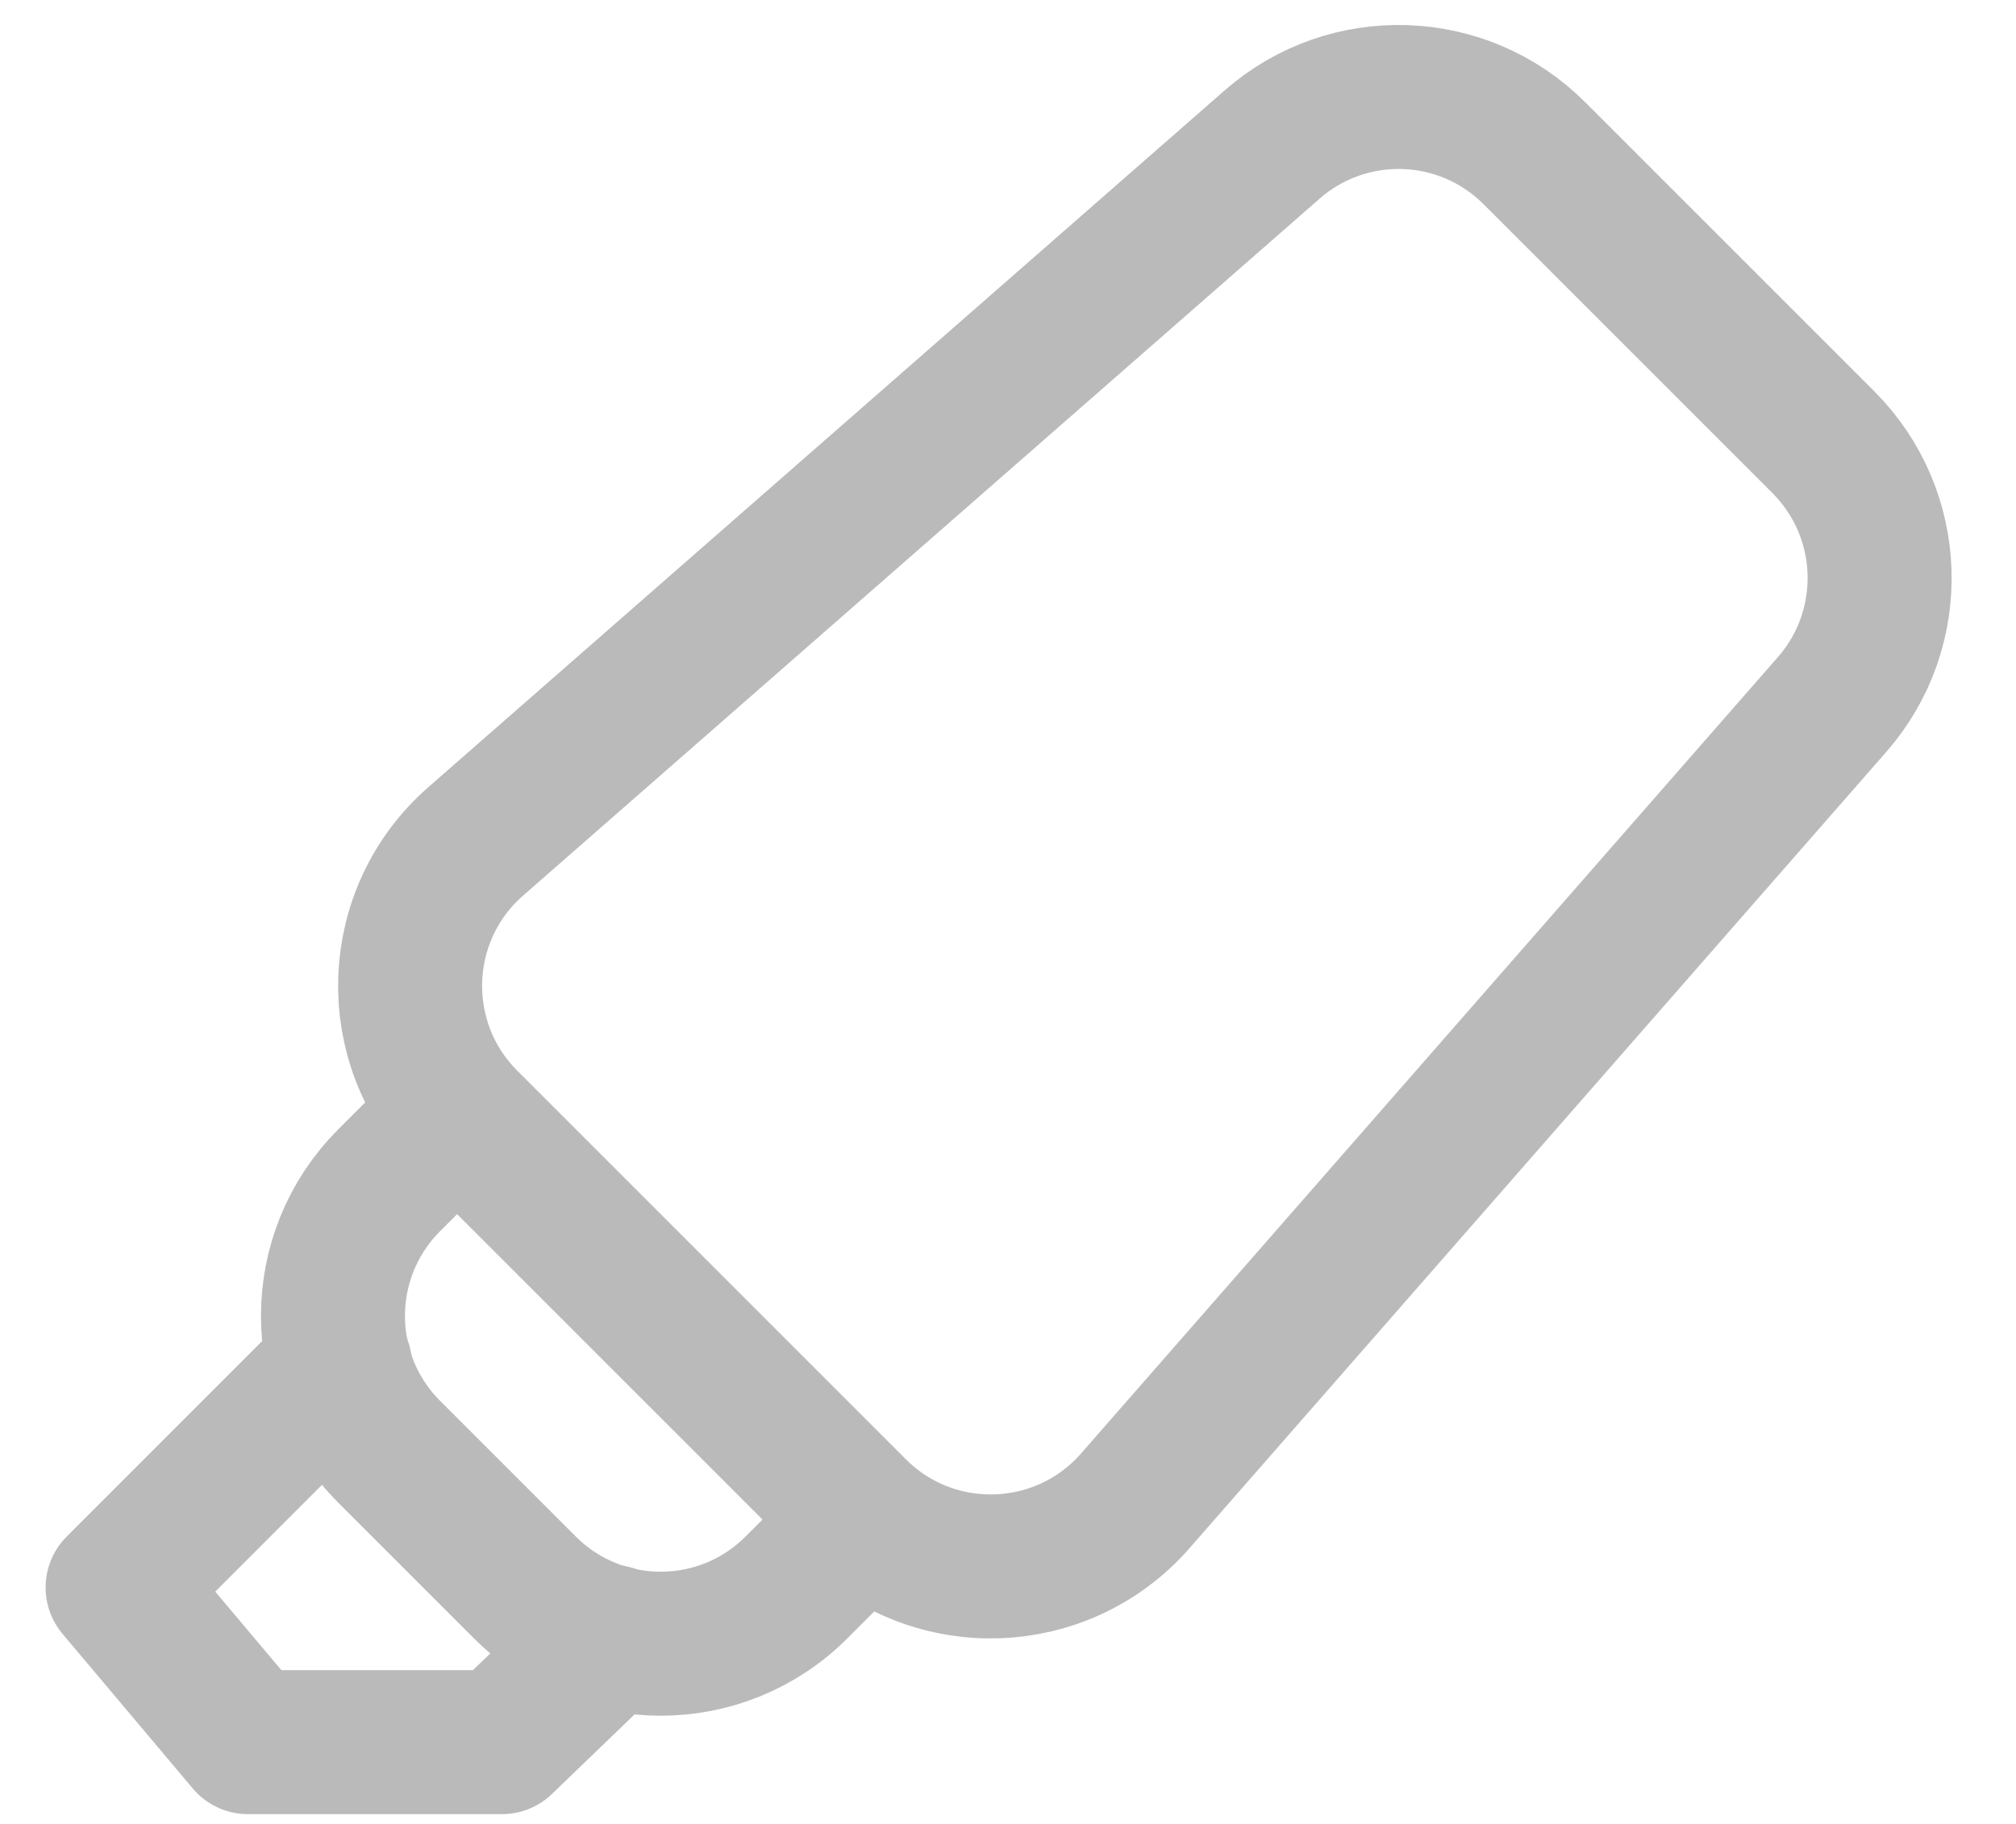
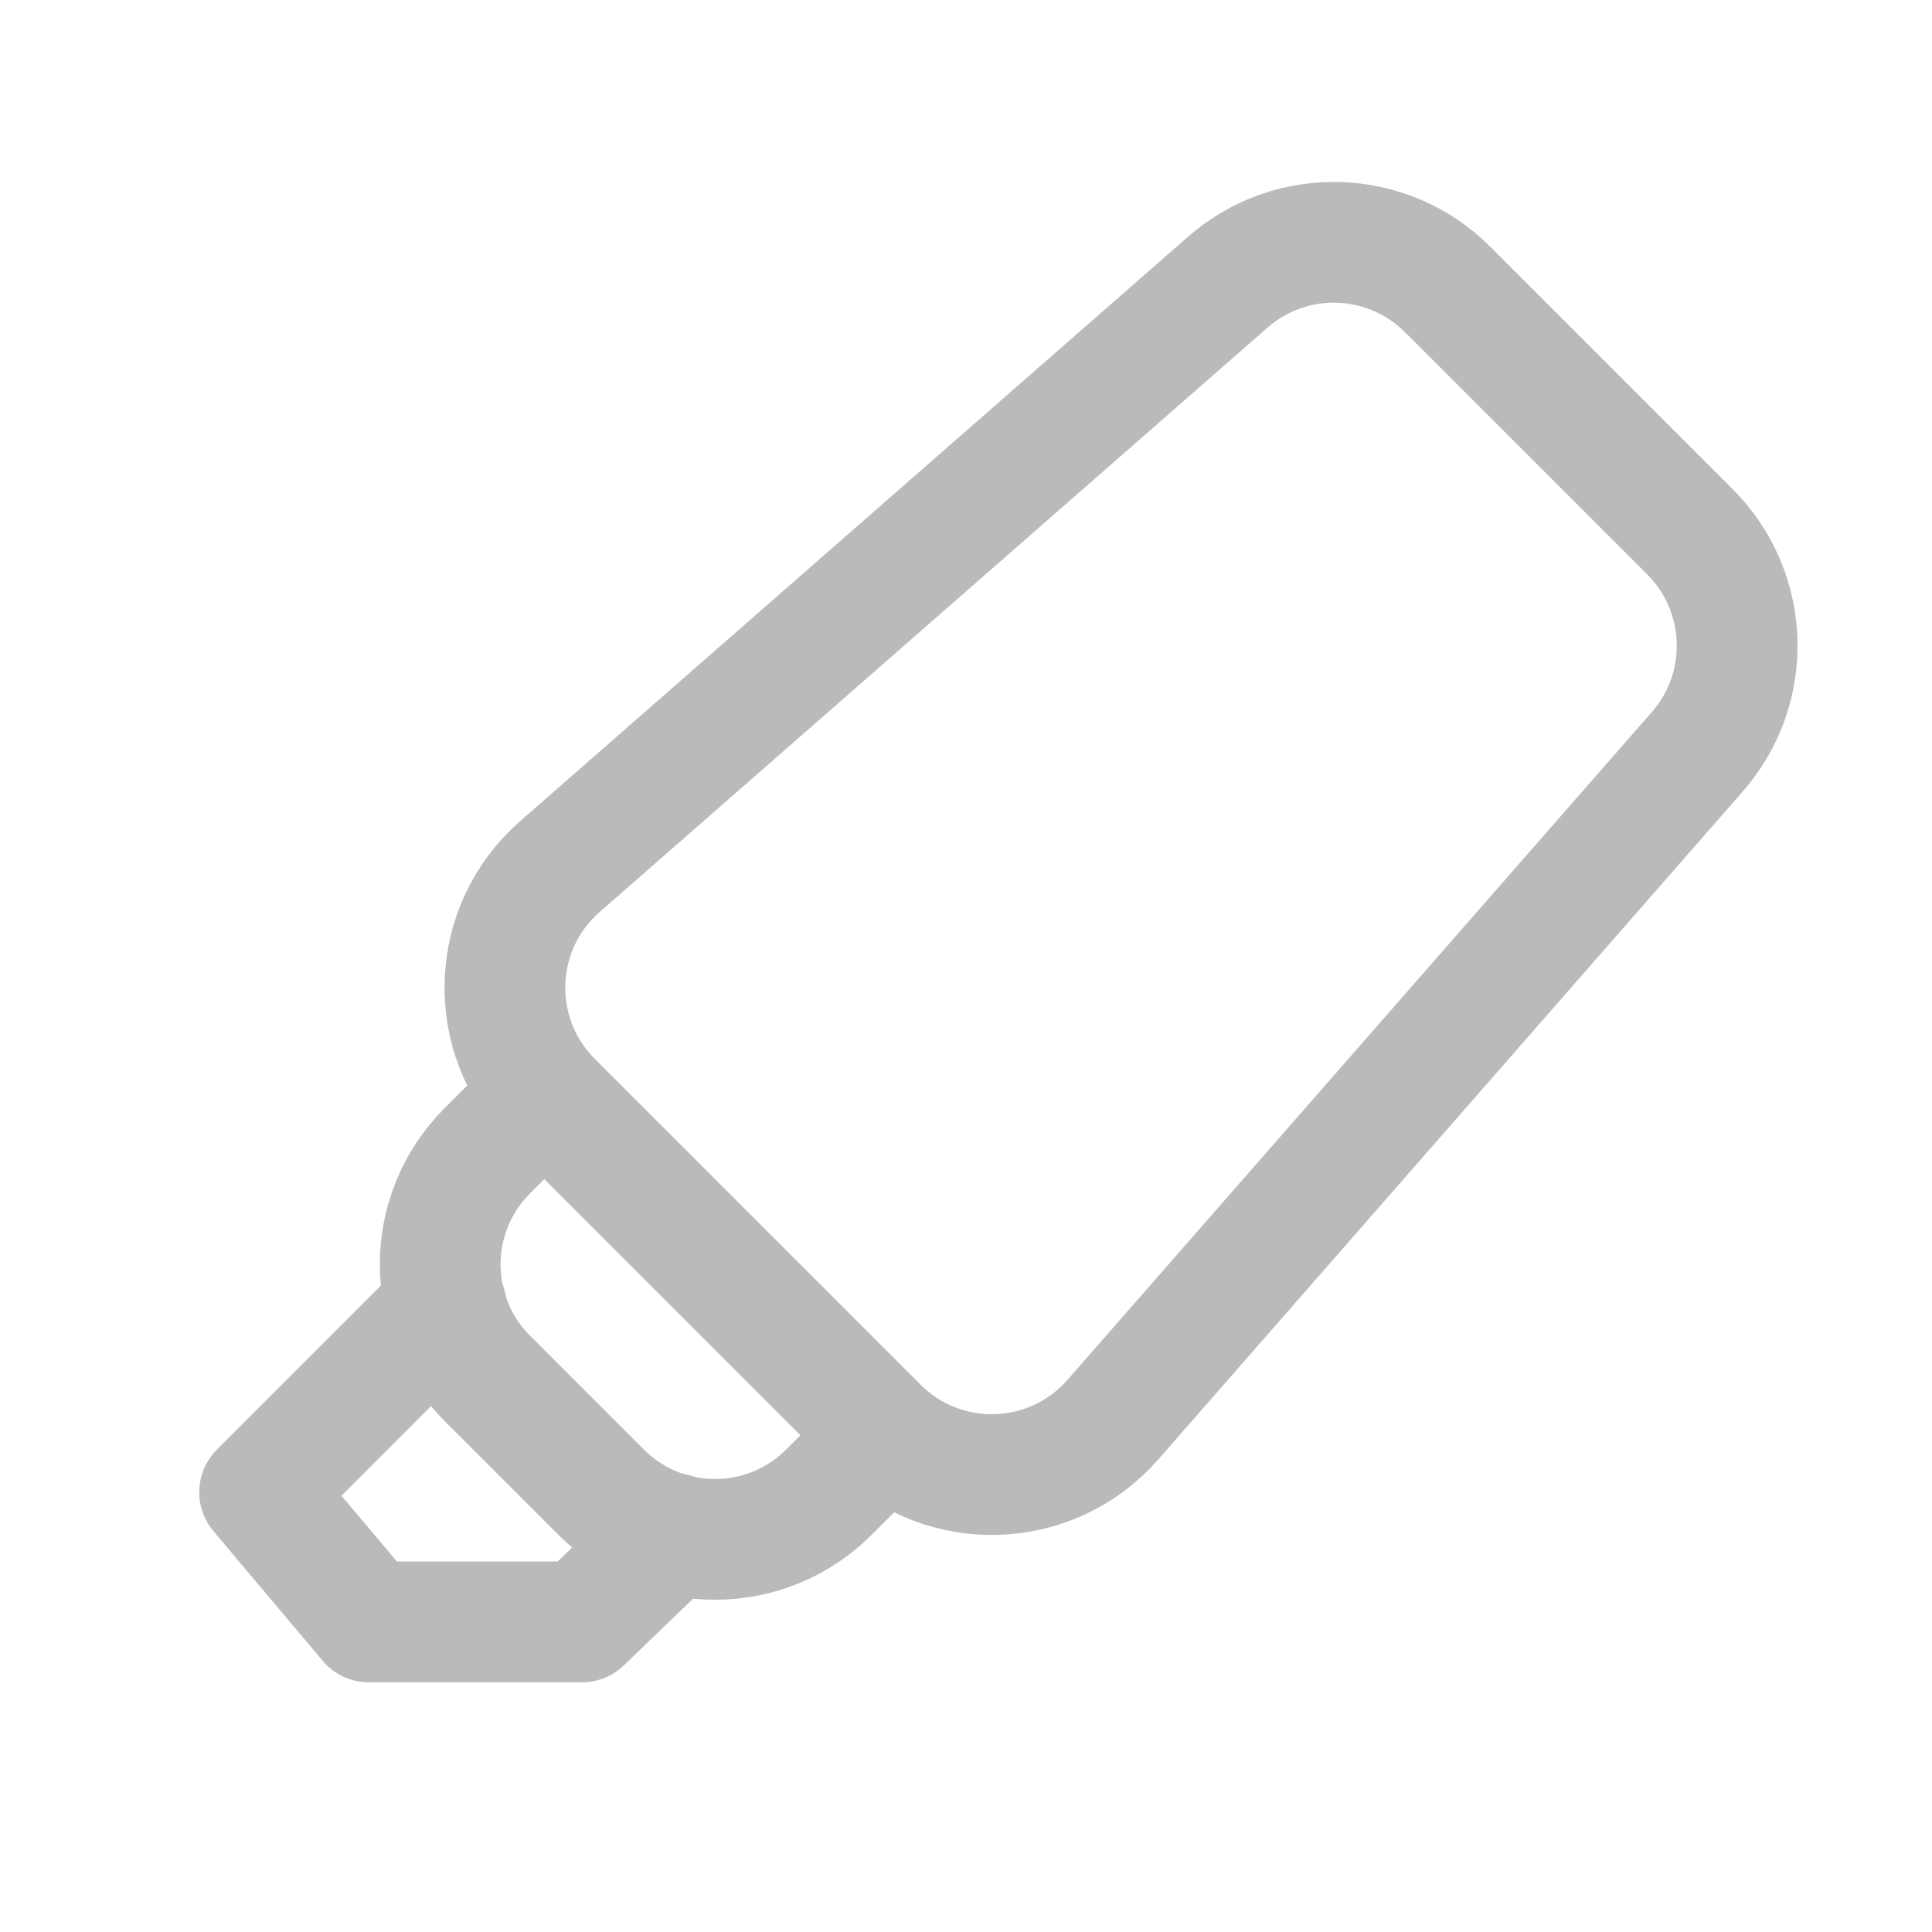
- <svg xmlns="http://www.w3.org/2000/svg" width="21px" height="19px" viewBox="0 0 21 19" version="1.1">
-   <g id="Page-1" stroke="none" stroke-width="1" fill="none" fill-rule="evenodd" stroke-linecap="round" stroke-linejoin="round">
-     <g id="Quick-selection" transform="translate(-2, -2)" stroke="#BABABA" stroke-width="1.5">
-       <g id="Group" transform="translate(-0, -0)">
-         <g transform="translate(3, 3)" id="Path">
-           <polyline points="2.542 13.219 0.225 15.537 1.582 17.148 4.229 17.148 5.369 16.05" />
-           <path d="M8.003,14.83 L7.296,15.537 C6.515,16.318 5.249,16.318 4.468,15.537 L3.054,14.123 C2.273,13.342 2.273,12.076 3.054,11.295 L3.761,10.588" />
-           <path d="M17.994,3.607 L14.983,0.596 C14.238,-0.149 13.044,-0.188 12.252,0.505 L3.955,7.765 C3.084,8.527 3.04,9.866 3.858,10.684 L7.906,14.732 C8.724,15.55 10.064,15.505 10.825,14.635 L18.085,6.338 C18.778,5.546 18.738,4.352 17.994,3.607 Z" />
-         </g>
+ <svg xmlns="http://www.w3.org/2000/svg" width="24px" height="24px" viewBox="0 0 24 24" version="1.1">
+   <g id="Quick-selection" stroke="none" stroke-width="1" fill="none" fill-rule="evenodd">
+     <g id="Group" transform="translate(-0, -0)">
+       <g transform="translate(3, 3)" id="Path" stroke="#BABABA" stroke-linecap="round" stroke-linejoin="round" stroke-width="1.5">
+         <polyline points="2.542 13.219 0.225 15.537 1.582 17.148 4.229 17.148 5.369 16.05" />
+         <path d="M8.003,14.83 L7.296,15.537 C6.515,16.318 5.249,16.318 4.468,15.537 L3.054,14.123 C2.273,13.342 2.273,12.076 3.054,11.295 L3.761,10.588" />
+         <path d="M17.994,3.607 L14.983,0.596 C14.238,-0.149 13.044,-0.188 12.252,0.505 L3.955,7.765 C3.084,8.527 3.04,9.866 3.858,10.684 L7.906,14.732 C8.724,15.55 10.064,15.505 10.825,14.635 L18.085,6.338 C18.778,5.546 18.738,4.352 17.994,3.607 Z" />
      </g>
+       <polygon id="Path" points="0 0 24 0 24 24 0 24" />
    </g>
  </g>
</svg>
